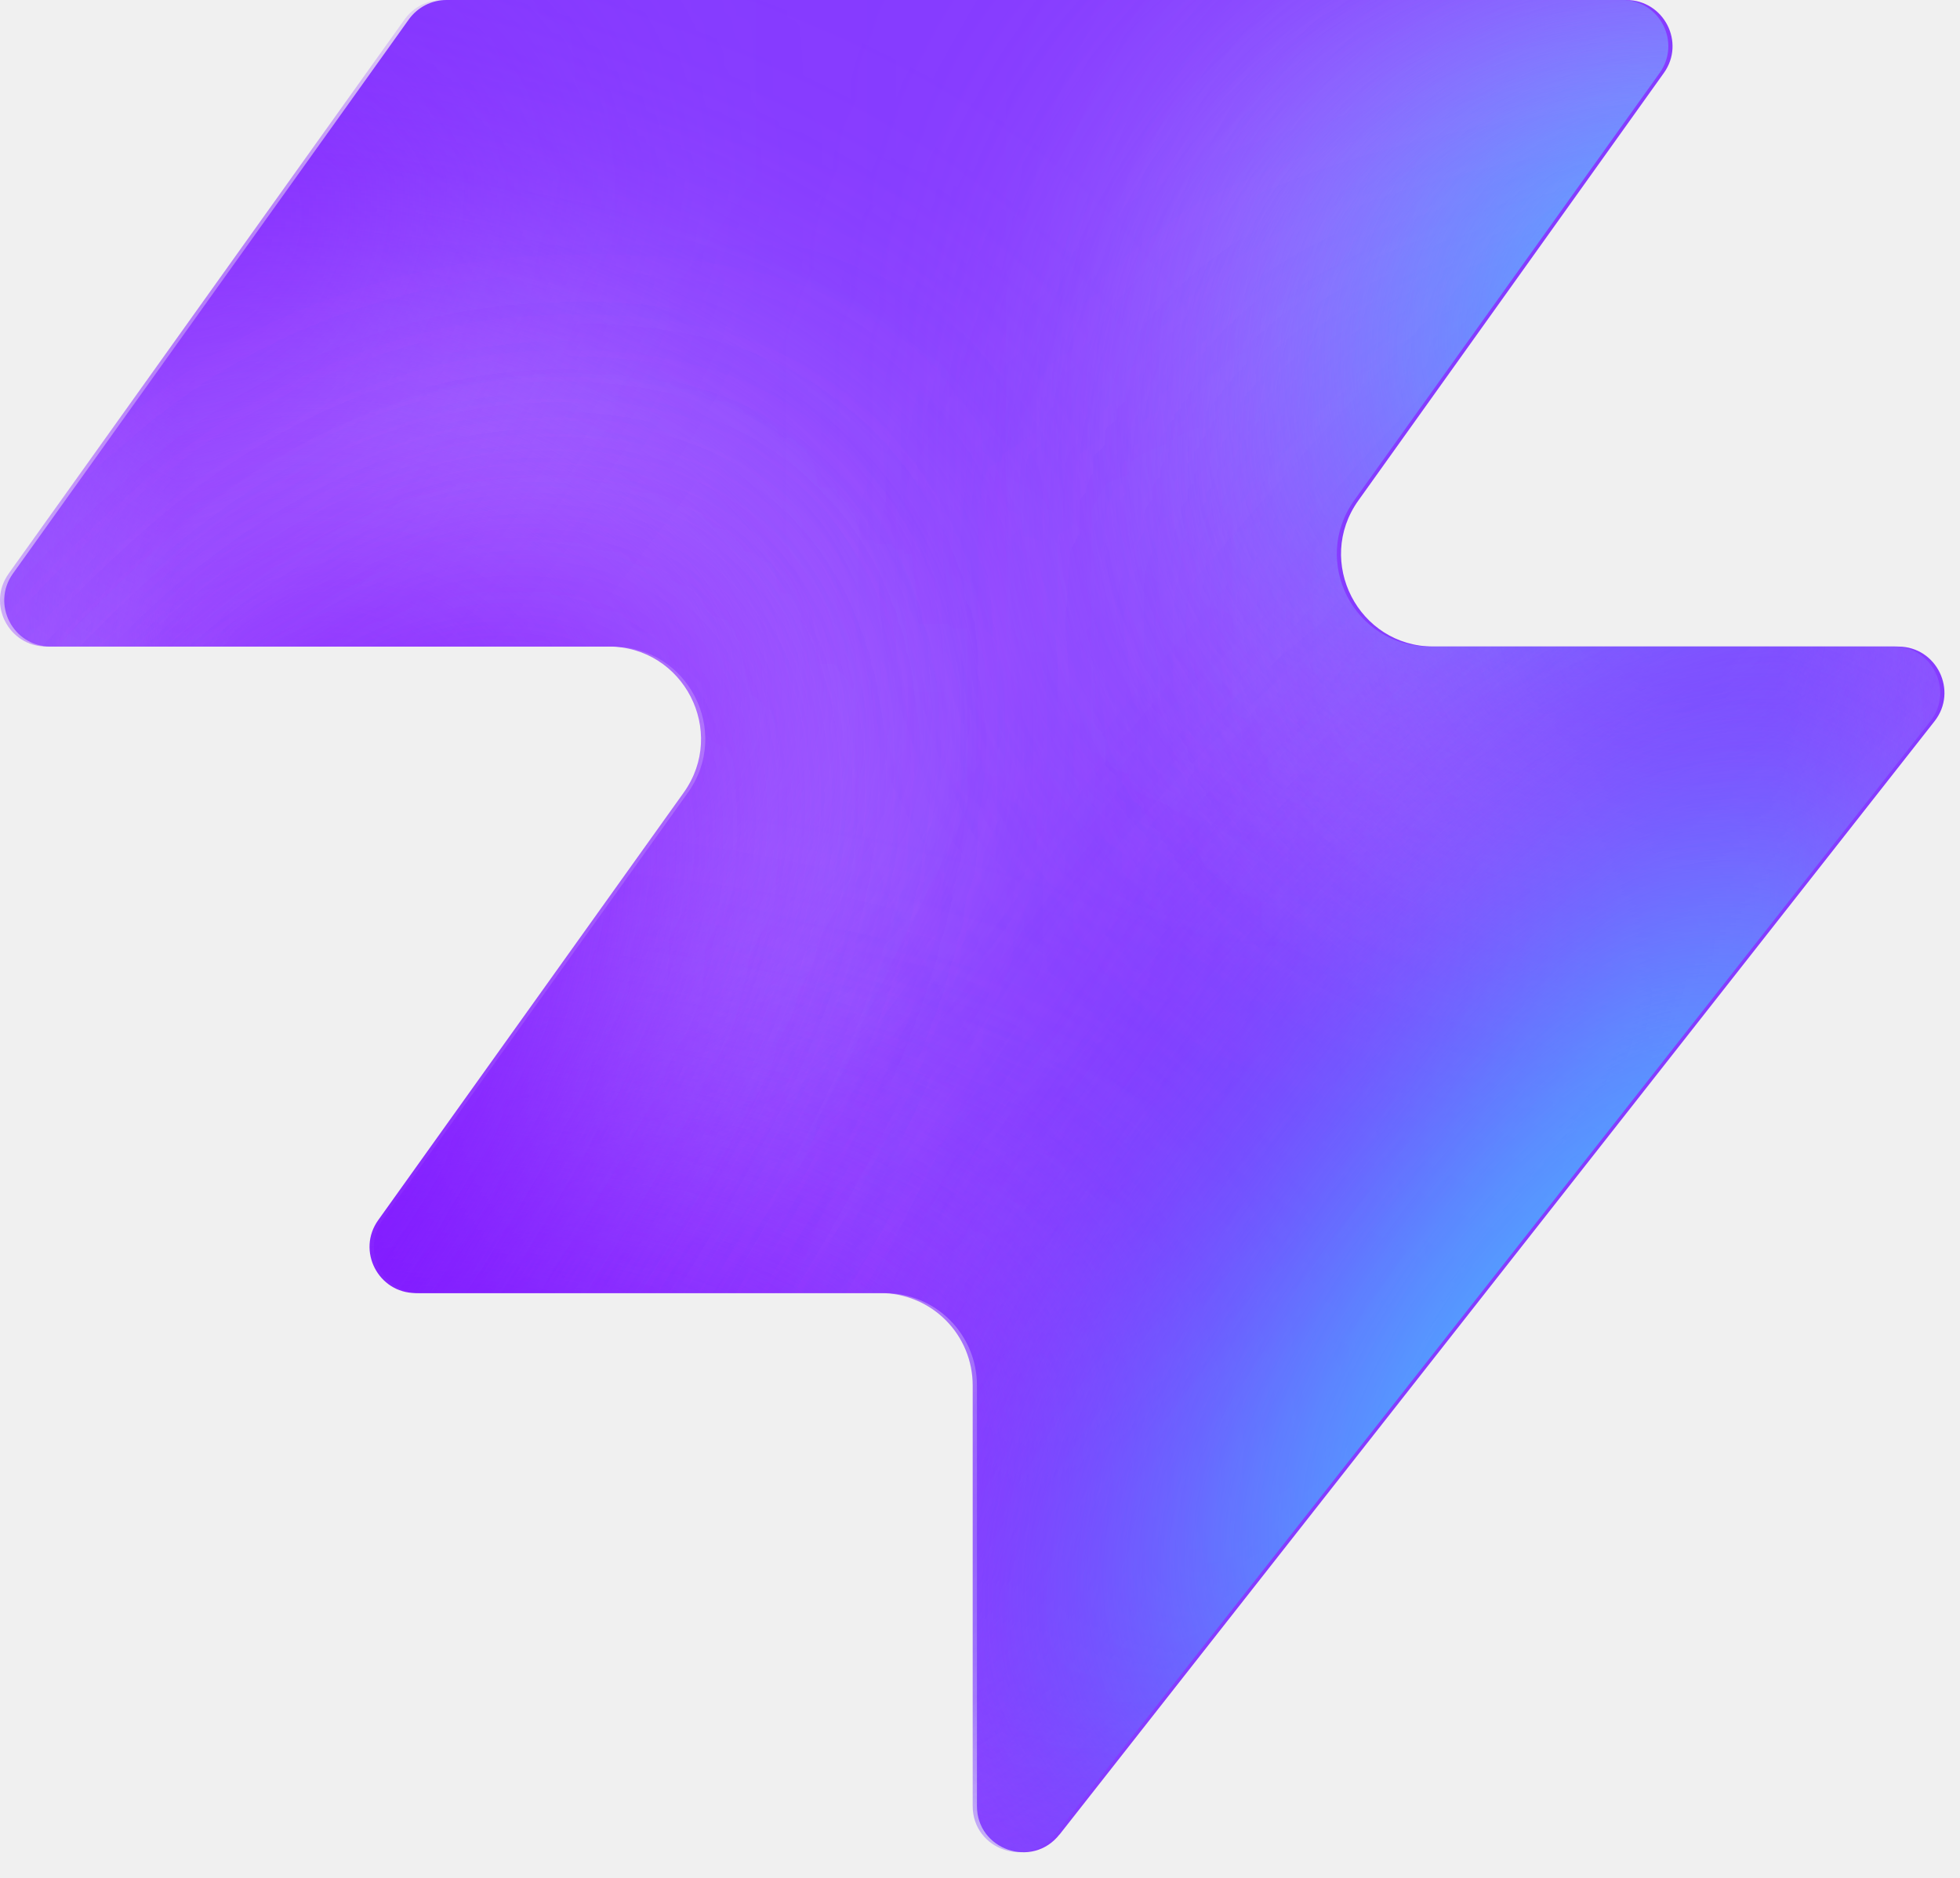
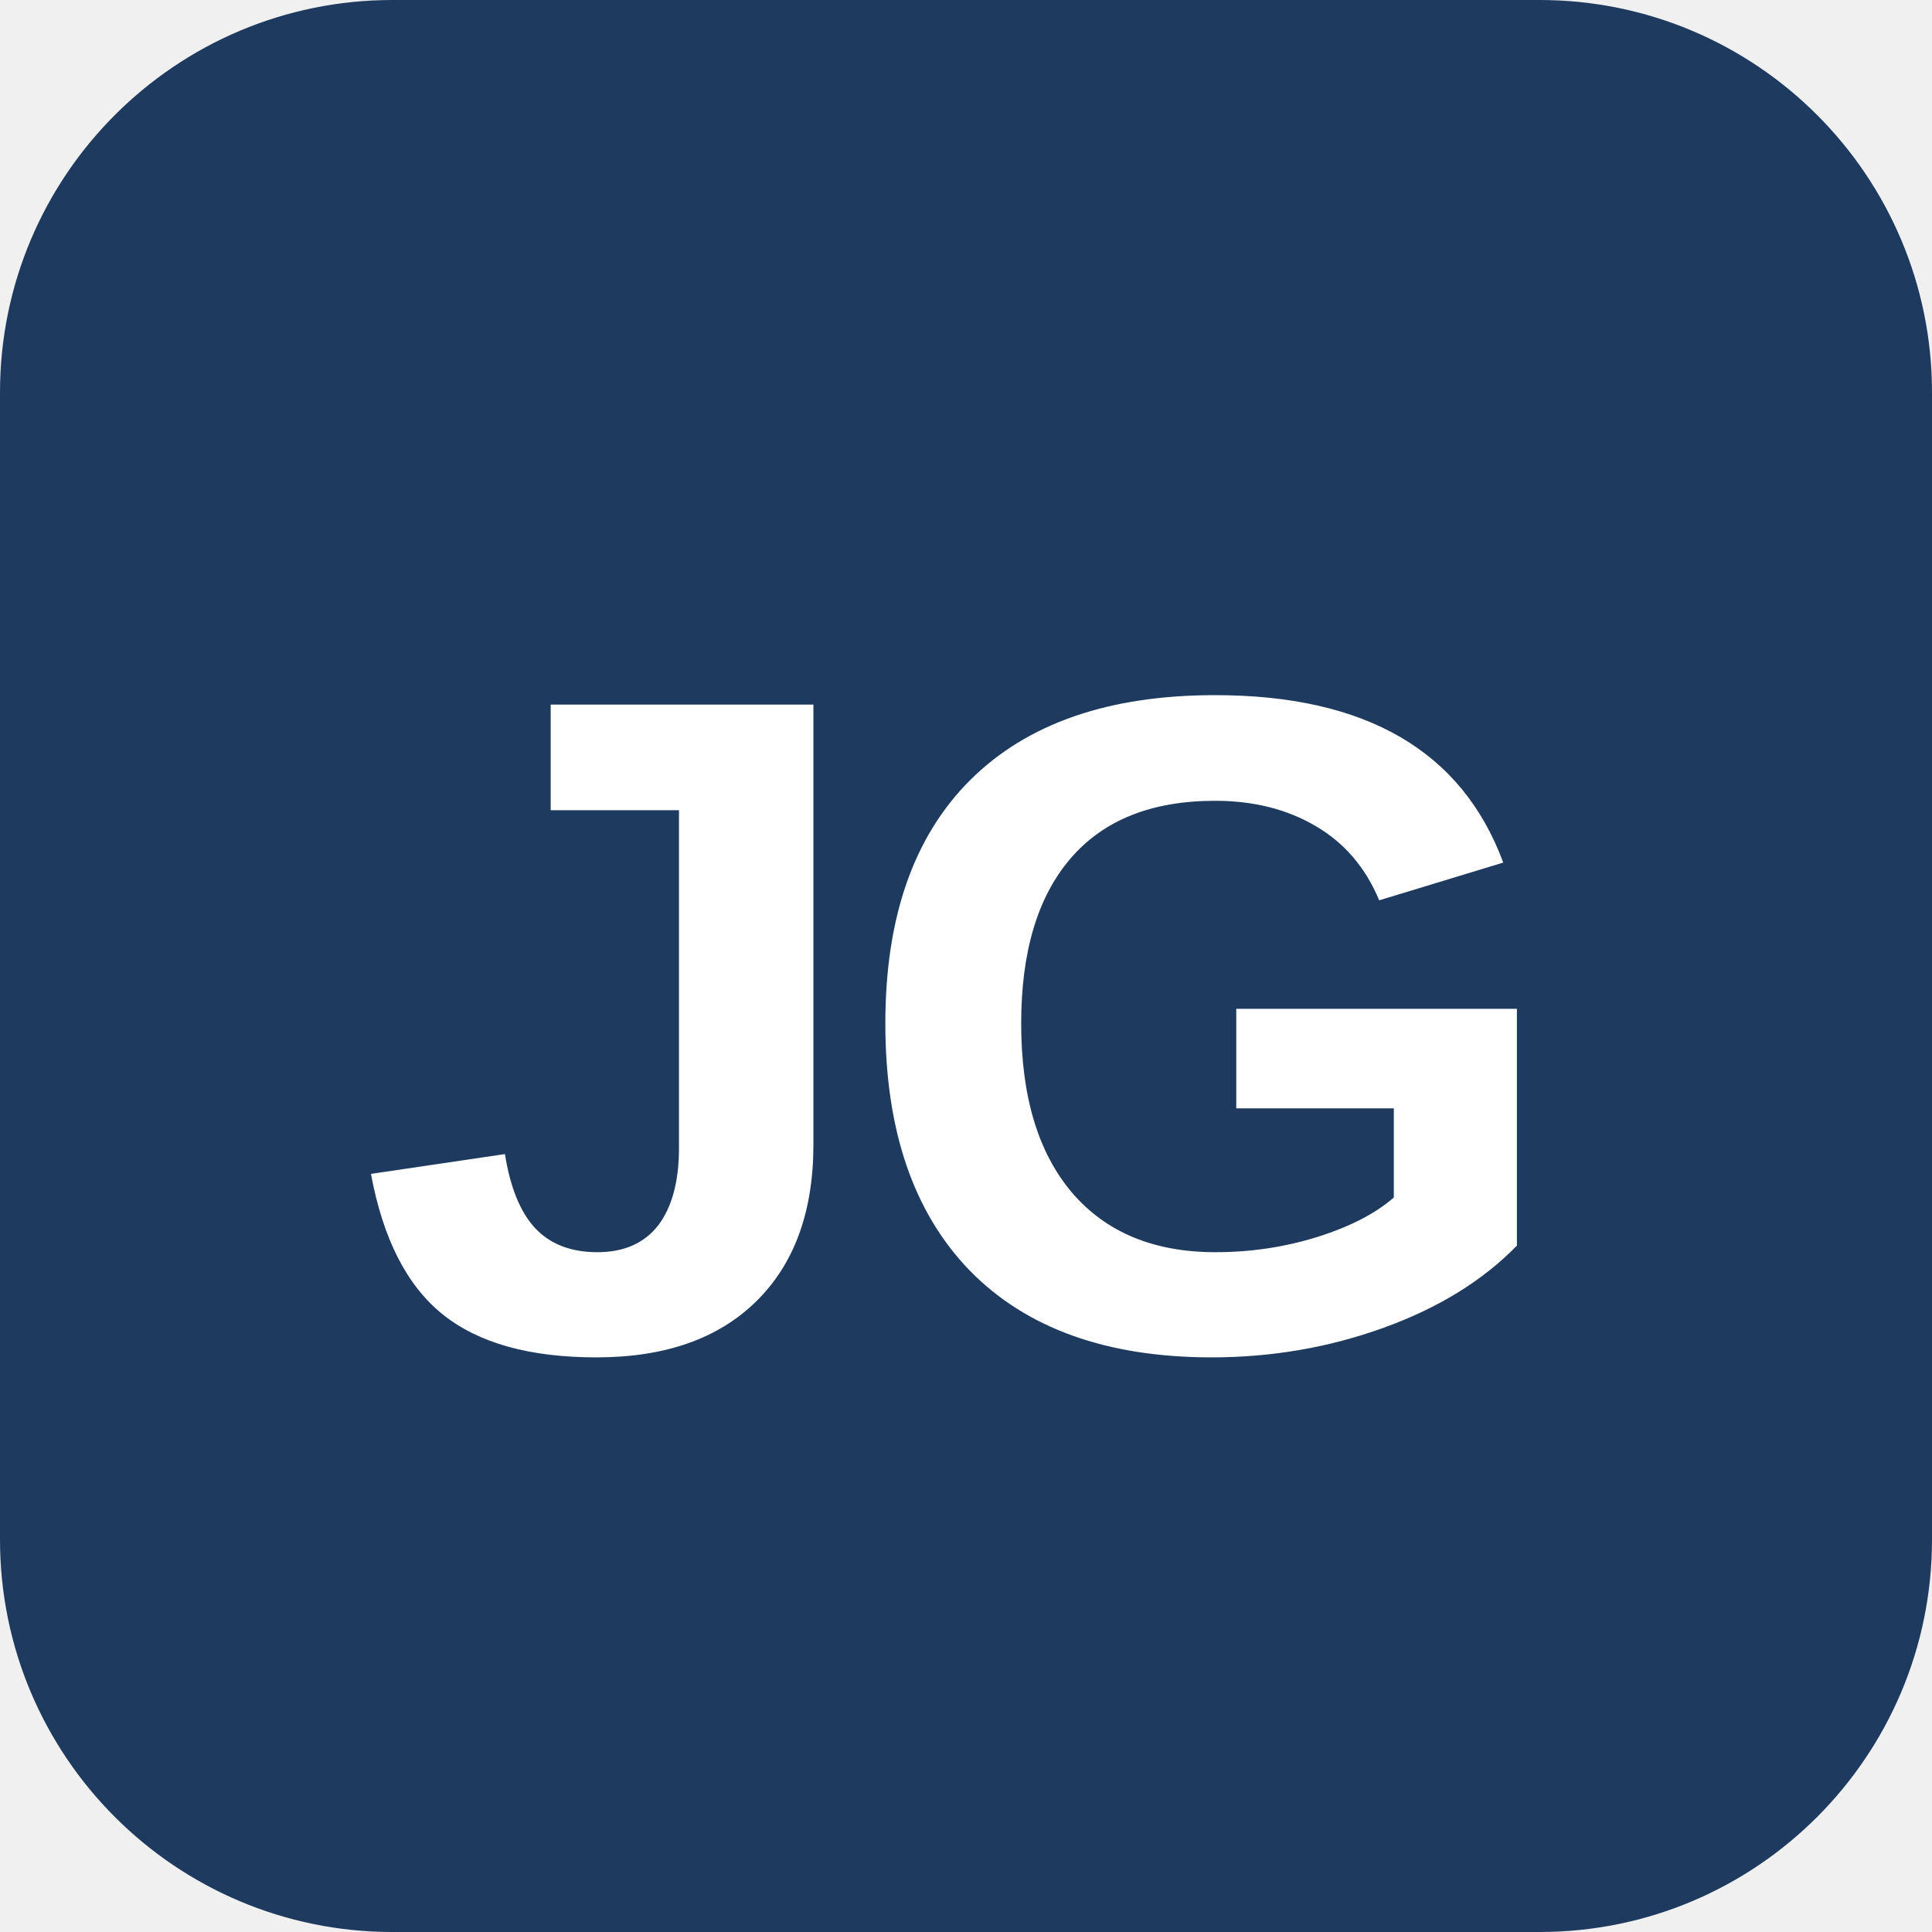
- <svg xmlns="http://www.w3.org/2000/svg" width="48" height="46" fill="none" viewBox="0 0 48 46">
-   <path fill="#863bff" d="M25.946 44.938c-.664.845-2.021.375-2.021-.698V33.937a2.26 2.26 0 0 0-2.262-2.262H10.287c-.92 0-1.456-1.04-.92-1.788l7.48-10.471c1.07-1.497 0-3.578-1.842-3.578H1.237c-.92 0-1.456-1.04-.92-1.788L10.013.474c.214-.297.556-.474.92-.474h28.894c.92 0 1.456 1.04.92 1.788l-7.48 10.471c-1.07 1.498 0 3.579 1.842 3.579h11.377c.943 0 1.473 1.088.89 1.83L25.947 44.94z" style="fill:#863bff;fill:color(display-p3 .525 .23 1);fill-opacity:1" />
-   <mask id="a" width="48" height="46" x="0" y="0" maskUnits="userSpaceOnUse" style="mask-type:alpha">
-     <path fill="#000" d="M25.842 44.938c-.664.844-2.021.375-2.021-.698V33.937a2.26 2.26 0 0 0-2.262-2.262H10.183c-.92 0-1.456-1.04-.92-1.788l7.48-10.471c1.07-1.498 0-3.579-1.842-3.579H1.133c-.92 0-1.456-1.04-.92-1.787L9.91.473c.214-.297.556-.474.92-.474h28.894c.92 0 1.456 1.04.92 1.788l-7.48 10.471c-1.07 1.498 0 3.578 1.842 3.578h11.377c.943 0 1.473 1.088.89 1.832L25.843 44.94z" style="fill:#000;fill-opacity:1" />
-   </mask>
-   <g mask="url(#a)">
-     <g filter="url(#b)">
-       <ellipse cx="5.508" cy="14.704" fill="#ede6ff" rx="5.508" ry="14.704" style="fill:#ede6ff;fill:color(display-p3 .927 .903 1);fill-opacity:1" transform="matrix(.00324 1 1 -.00324 -4.47 31.516)" />
-     </g>
-     <g filter="url(#c)">
-       <ellipse cx="10.399" cy="29.851" fill="#ede6ff" rx="10.399" ry="29.851" style="fill:#ede6ff;fill:color(display-p3 .927 .903 1);fill-opacity:1" transform="matrix(.00324 1 1 -.00324 -39.328 7.883)" />
-     </g>
-     <g filter="url(#d)">
-       <ellipse cx="5.508" cy="30.487" fill="#7e14ff" rx="5.508" ry="30.487" style="fill:#7e14ff;fill:color(display-p3 .492 .077 1);fill-opacity:1" transform="rotate(89.814 -25.913 -14.639)scale(1 -1)" />
-     </g>
-     <g filter="url(#e)">
-       <ellipse cx="5.508" cy="30.599" fill="#7e14ff" rx="5.508" ry="30.599" style="fill:#7e14ff;fill:color(display-p3 .492 .077 1);fill-opacity:1" transform="rotate(89.814 -32.644 -3.334)scale(1 -1)" />
-     </g>
-     <g filter="url(#f)">
-       <ellipse cx="5.508" cy="30.599" fill="#7e14ff" rx="5.508" ry="30.599" style="fill:#7e14ff;fill:color(display-p3 .492 .077 1);fill-opacity:1" transform="matrix(.00324 1 1 -.00324 -34.34 30.47)" />
-     </g>
-     <g filter="url(#g)">
-       <ellipse cx="14.072" cy="22.078" fill="#ede6ff" rx="14.072" ry="22.078" style="fill:#ede6ff;fill:color(display-p3 .927 .903 1);fill-opacity:1" transform="rotate(93.35 24.506 48.493)scale(-1 1)" />
-     </g>
-     <g filter="url(#h)">
-       <ellipse cx="3.47" cy="21.501" fill="#7e14ff" rx="3.47" ry="21.501" style="fill:#7e14ff;fill:color(display-p3 .492 .077 1);fill-opacity:1" transform="rotate(89.009 28.708 47.59)scale(-1 1)" />
-     </g>
-     <g filter="url(#i)">
-       <ellipse cx="3.47" cy="21.501" fill="#7e14ff" rx="3.47" ry="21.501" style="fill:#7e14ff;fill:color(display-p3 .492 .077 1);fill-opacity:1" transform="rotate(89.009 28.708 47.59)scale(-1 1)" />
-     </g>
-     <g filter="url(#j)">
-       <ellipse cx=".387" cy="8.972" fill="#7e14ff" rx="4.407" ry="29.108" style="fill:#7e14ff;fill:color(display-p3 .492 .077 1);fill-opacity:1" transform="rotate(39.51 .387 8.972)" />
-     </g>
-     <g filter="url(#k)">
-       <ellipse cx="47.523" cy="-6.092" fill="#7e14ff" rx="4.407" ry="29.108" style="fill:#7e14ff;fill:color(display-p3 .492 .077 1);fill-opacity:1" transform="rotate(37.892 47.523 -6.092)" />
-     </g>
-     <g filter="url(#l)">
-       <ellipse cx="41.412" cy="6.333" fill="#47bfff" rx="5.971" ry="9.665" style="fill:#47bfff;fill:color(display-p3 .28 .748 1);fill-opacity:1" transform="rotate(37.892 41.412 6.333)" />
-     </g>
-     <g filter="url(#m)">
-       <ellipse cx="-1.879" cy="38.332" fill="#7e14ff" rx="4.407" ry="29.108" style="fill:#7e14ff;fill:color(display-p3 .492 .077 1);fill-opacity:1" transform="rotate(37.892 -1.88 38.332)" />
-     </g>
-     <g filter="url(#n)">
-       <ellipse cx="-1.879" cy="38.332" fill="#7e14ff" rx="4.407" ry="29.108" style="fill:#7e14ff;fill:color(display-p3 .492 .077 1);fill-opacity:1" transform="rotate(37.892 -1.88 38.332)" />
-     </g>
-     <g filter="url(#o)">
-       <ellipse cx="35.651" cy="29.907" fill="#7e14ff" rx="4.407" ry="29.108" style="fill:#7e14ff;fill:color(display-p3 .492 .077 1);fill-opacity:1" transform="rotate(37.892 35.651 29.907)" />
-     </g>
-     <g filter="url(#p)">
-       <ellipse cx="38.418" cy="32.4" fill="#47bfff" rx="5.971" ry="15.297" style="fill:#47bfff;fill:color(display-p3 .28 .748 1);fill-opacity:1" transform="rotate(37.892 38.418 32.4)" />
-     </g>
-   </g>
-   <defs>
-     <filter id="b" width="60.045" height="41.654" x="-19.77" y="16.149" color-interpolation-filters="sRGB" filterUnits="userSpaceOnUse">
-       <feFlood flood-opacity="0" result="BackgroundImageFix" />
-       <feBlend in="SourceGraphic" in2="BackgroundImageFix" result="shape" />
-       <feGaussianBlur result="effect1_foregroundBlur_2002_17158" stdDeviation="7.659" />
-     </filter>
-     <filter id="c" width="90.34" height="51.437" x="-54.613" y="-7.533" color-interpolation-filters="sRGB" filterUnits="userSpaceOnUse">
-       <feFlood flood-opacity="0" result="BackgroundImageFix" />
-       <feBlend in="SourceGraphic" in2="BackgroundImageFix" result="shape" />
-       <feGaussianBlur result="effect1_foregroundBlur_2002_17158" stdDeviation="7.659" />
-     </filter>
-     <filter id="d" width="79.355" height="29.4" x="-49.64" y="2.03" color-interpolation-filters="sRGB" filterUnits="userSpaceOnUse">
-       <feFlood flood-opacity="0" result="BackgroundImageFix" />
-       <feBlend in="SourceGraphic" in2="BackgroundImageFix" result="shape" />
-       <feGaussianBlur result="effect1_foregroundBlur_2002_17158" stdDeviation="4.596" />
-     </filter>
-     <filter id="e" width="79.579" height="29.4" x="-45.045" y="20.029" color-interpolation-filters="sRGB" filterUnits="userSpaceOnUse">
-       <feFlood flood-opacity="0" result="BackgroundImageFix" />
-       <feBlend in="SourceGraphic" in2="BackgroundImageFix" result="shape" />
-       <feGaussianBlur result="effect1_foregroundBlur_2002_17158" stdDeviation="4.596" />
-     </filter>
-     <filter id="f" width="79.579" height="29.4" x="-43.513" y="21.178" color-interpolation-filters="sRGB" filterUnits="userSpaceOnUse">
-       <feFlood flood-opacity="0" result="BackgroundImageFix" />
-       <feBlend in="SourceGraphic" in2="BackgroundImageFix" result="shape" />
-       <feGaussianBlur result="effect1_foregroundBlur_2002_17158" stdDeviation="4.596" />
-     </filter>
-     <filter id="g" width="74.749" height="58.852" x="15.756" y="-17.901" color-interpolation-filters="sRGB" filterUnits="userSpaceOnUse">
-       <feFlood flood-opacity="0" result="BackgroundImageFix" />
-       <feBlend in="SourceGraphic" in2="BackgroundImageFix" result="shape" />
-       <feGaussianBlur result="effect1_foregroundBlur_2002_17158" stdDeviation="7.659" />
-     </filter>
-     <filter id="h" width="61.377" height="25.362" x="23.548" y="2.284" color-interpolation-filters="sRGB" filterUnits="userSpaceOnUse">
-       <feFlood flood-opacity="0" result="BackgroundImageFix" />
-       <feBlend in="SourceGraphic" in2="BackgroundImageFix" result="shape" />
-       <feGaussianBlur result="effect1_foregroundBlur_2002_17158" stdDeviation="4.596" />
-     </filter>
-     <filter id="i" width="61.377" height="25.362" x="23.548" y="2.284" color-interpolation-filters="sRGB" filterUnits="userSpaceOnUse">
-       <feFlood flood-opacity="0" result="BackgroundImageFix" />
-       <feBlend in="SourceGraphic" in2="BackgroundImageFix" result="shape" />
-       <feGaussianBlur result="effect1_foregroundBlur_2002_17158" stdDeviation="4.596" />
-     </filter>
-     <filter id="j" width="56.045" height="63.649" x="-27.636" y="-22.853" color-interpolation-filters="sRGB" filterUnits="userSpaceOnUse">
-       <feFlood flood-opacity="0" result="BackgroundImageFix" />
-       <feBlend in="SourceGraphic" in2="BackgroundImageFix" result="shape" />
-       <feGaussianBlur result="effect1_foregroundBlur_2002_17158" stdDeviation="4.596" />
-     </filter>
-     <filter id="k" width="54.814" height="64.646" x="20.116" y="-38.415" color-interpolation-filters="sRGB" filterUnits="userSpaceOnUse">
-       <feFlood flood-opacity="0" result="BackgroundImageFix" />
-       <feBlend in="SourceGraphic" in2="BackgroundImageFix" result="shape" />
-       <feGaussianBlur result="effect1_foregroundBlur_2002_17158" stdDeviation="4.596" />
-     </filter>
-     <filter id="l" width="33.541" height="35.313" x="24.641" y="-11.323" color-interpolation-filters="sRGB" filterUnits="userSpaceOnUse">
-       <feFlood flood-opacity="0" result="BackgroundImageFix" />
-       <feBlend in="SourceGraphic" in2="BackgroundImageFix" result="shape" />
-       <feGaussianBlur result="effect1_foregroundBlur_2002_17158" stdDeviation="4.596" />
-     </filter>
-     <filter id="m" width="54.814" height="64.646" x="-29.286" y="6.009" color-interpolation-filters="sRGB" filterUnits="userSpaceOnUse">
-       <feFlood flood-opacity="0" result="BackgroundImageFix" />
-       <feBlend in="SourceGraphic" in2="BackgroundImageFix" result="shape" />
-       <feGaussianBlur result="effect1_foregroundBlur_2002_17158" stdDeviation="4.596" />
-     </filter>
-     <filter id="n" width="54.814" height="64.646" x="-29.286" y="6.009" color-interpolation-filters="sRGB" filterUnits="userSpaceOnUse">
-       <feFlood flood-opacity="0" result="BackgroundImageFix" />
-       <feBlend in="SourceGraphic" in2="BackgroundImageFix" result="shape" />
-       <feGaussianBlur result="effect1_foregroundBlur_2002_17158" stdDeviation="4.596" />
-     </filter>
-     <filter id="o" width="54.814" height="64.646" x="8.244" y="-2.416" color-interpolation-filters="sRGB" filterUnits="userSpaceOnUse">
-       <feFlood flood-opacity="0" result="BackgroundImageFix" />
-       <feBlend in="SourceGraphic" in2="BackgroundImageFix" result="shape" />
-       <feGaussianBlur result="effect1_foregroundBlur_2002_17158" stdDeviation="4.596" />
-     </filter>
-     <filter id="p" width="39.409" height="43.623" x="18.713" y="10.588" color-interpolation-filters="sRGB" filterUnits="userSpaceOnUse">
-       <feFlood flood-opacity="0" result="BackgroundImageFix" />
-       <feBlend in="SourceGraphic" in2="BackgroundImageFix" result="shape" />
-       <feGaussianBlur result="effect1_foregroundBlur_2002_17158" stdDeviation="4.596" />
-     </filter>
-   </defs>
+ <svg xmlns="http://www.w3.org/2000/svg" viewBox="0 0 64 64">
+   <rect width="64" height="64" rx="13" fill="#1e3a5f" />
+   <text x="50%" y="53%" dominant-baseline="central" text-anchor="middle" font-family="Arial, Helvetica, sans-serif" font-weight="700" font-size="31" letter-spacing="-1" fill="#ffffff">JG</text>
</svg>
